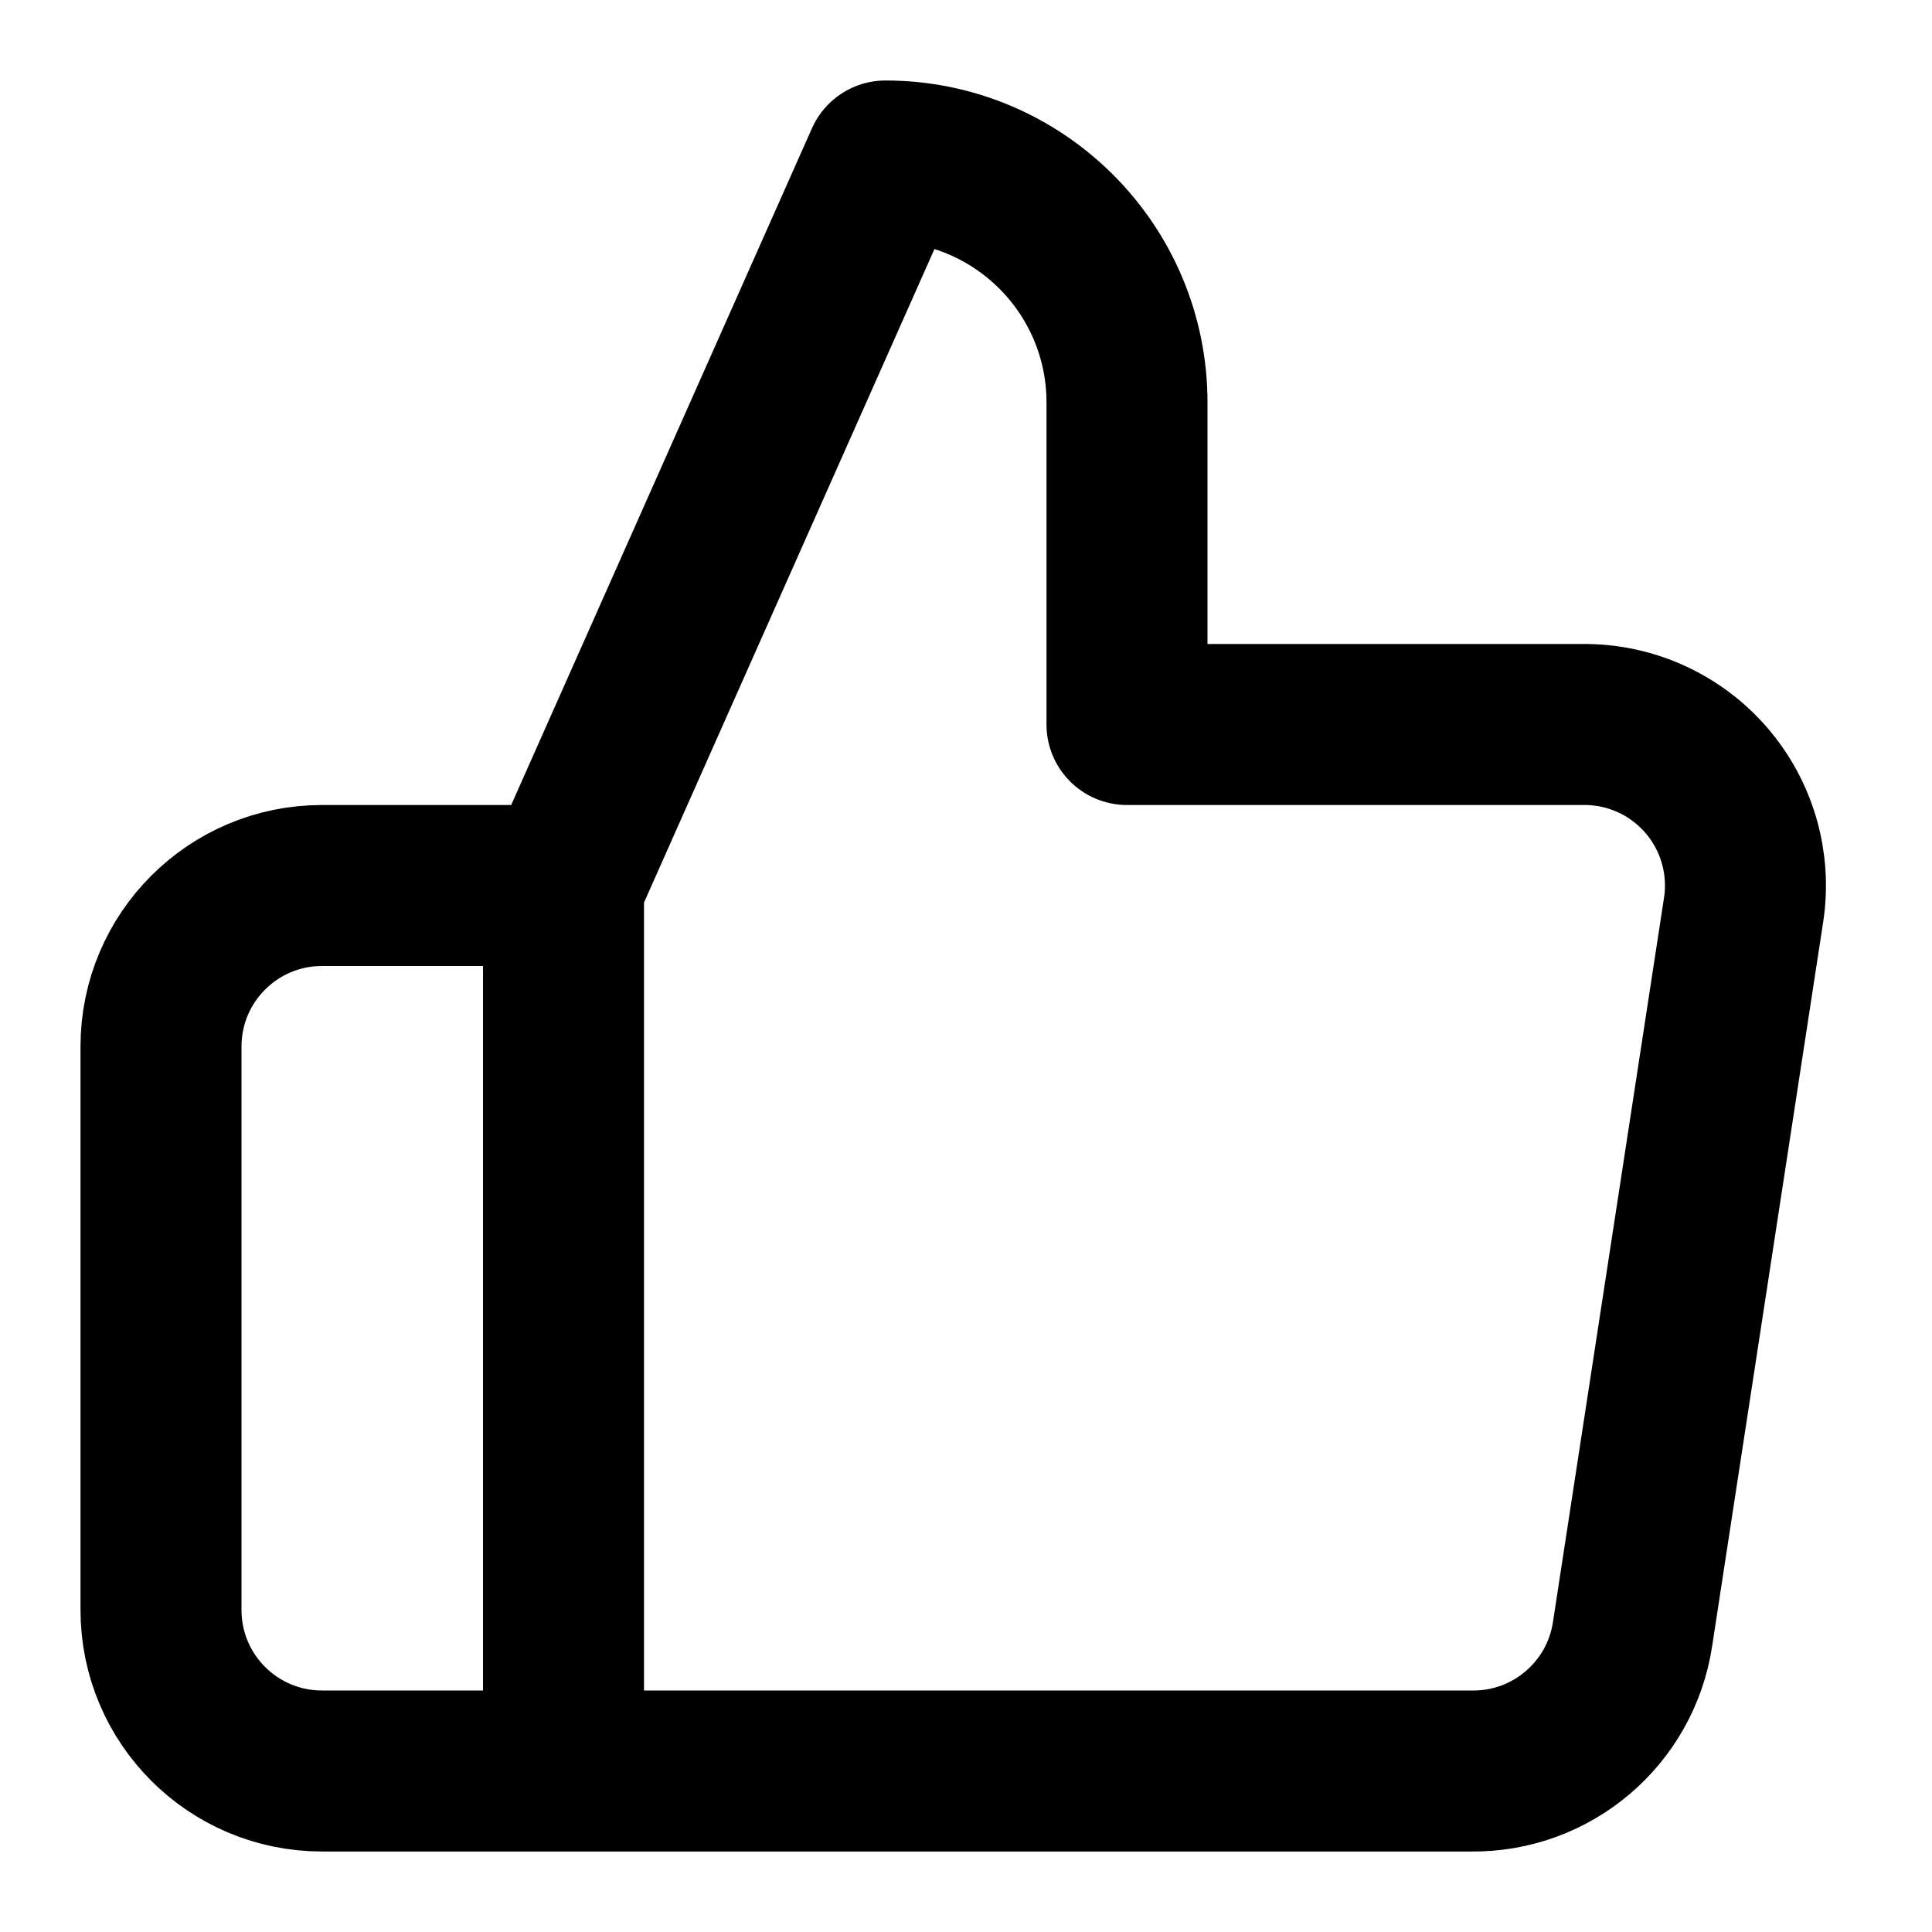
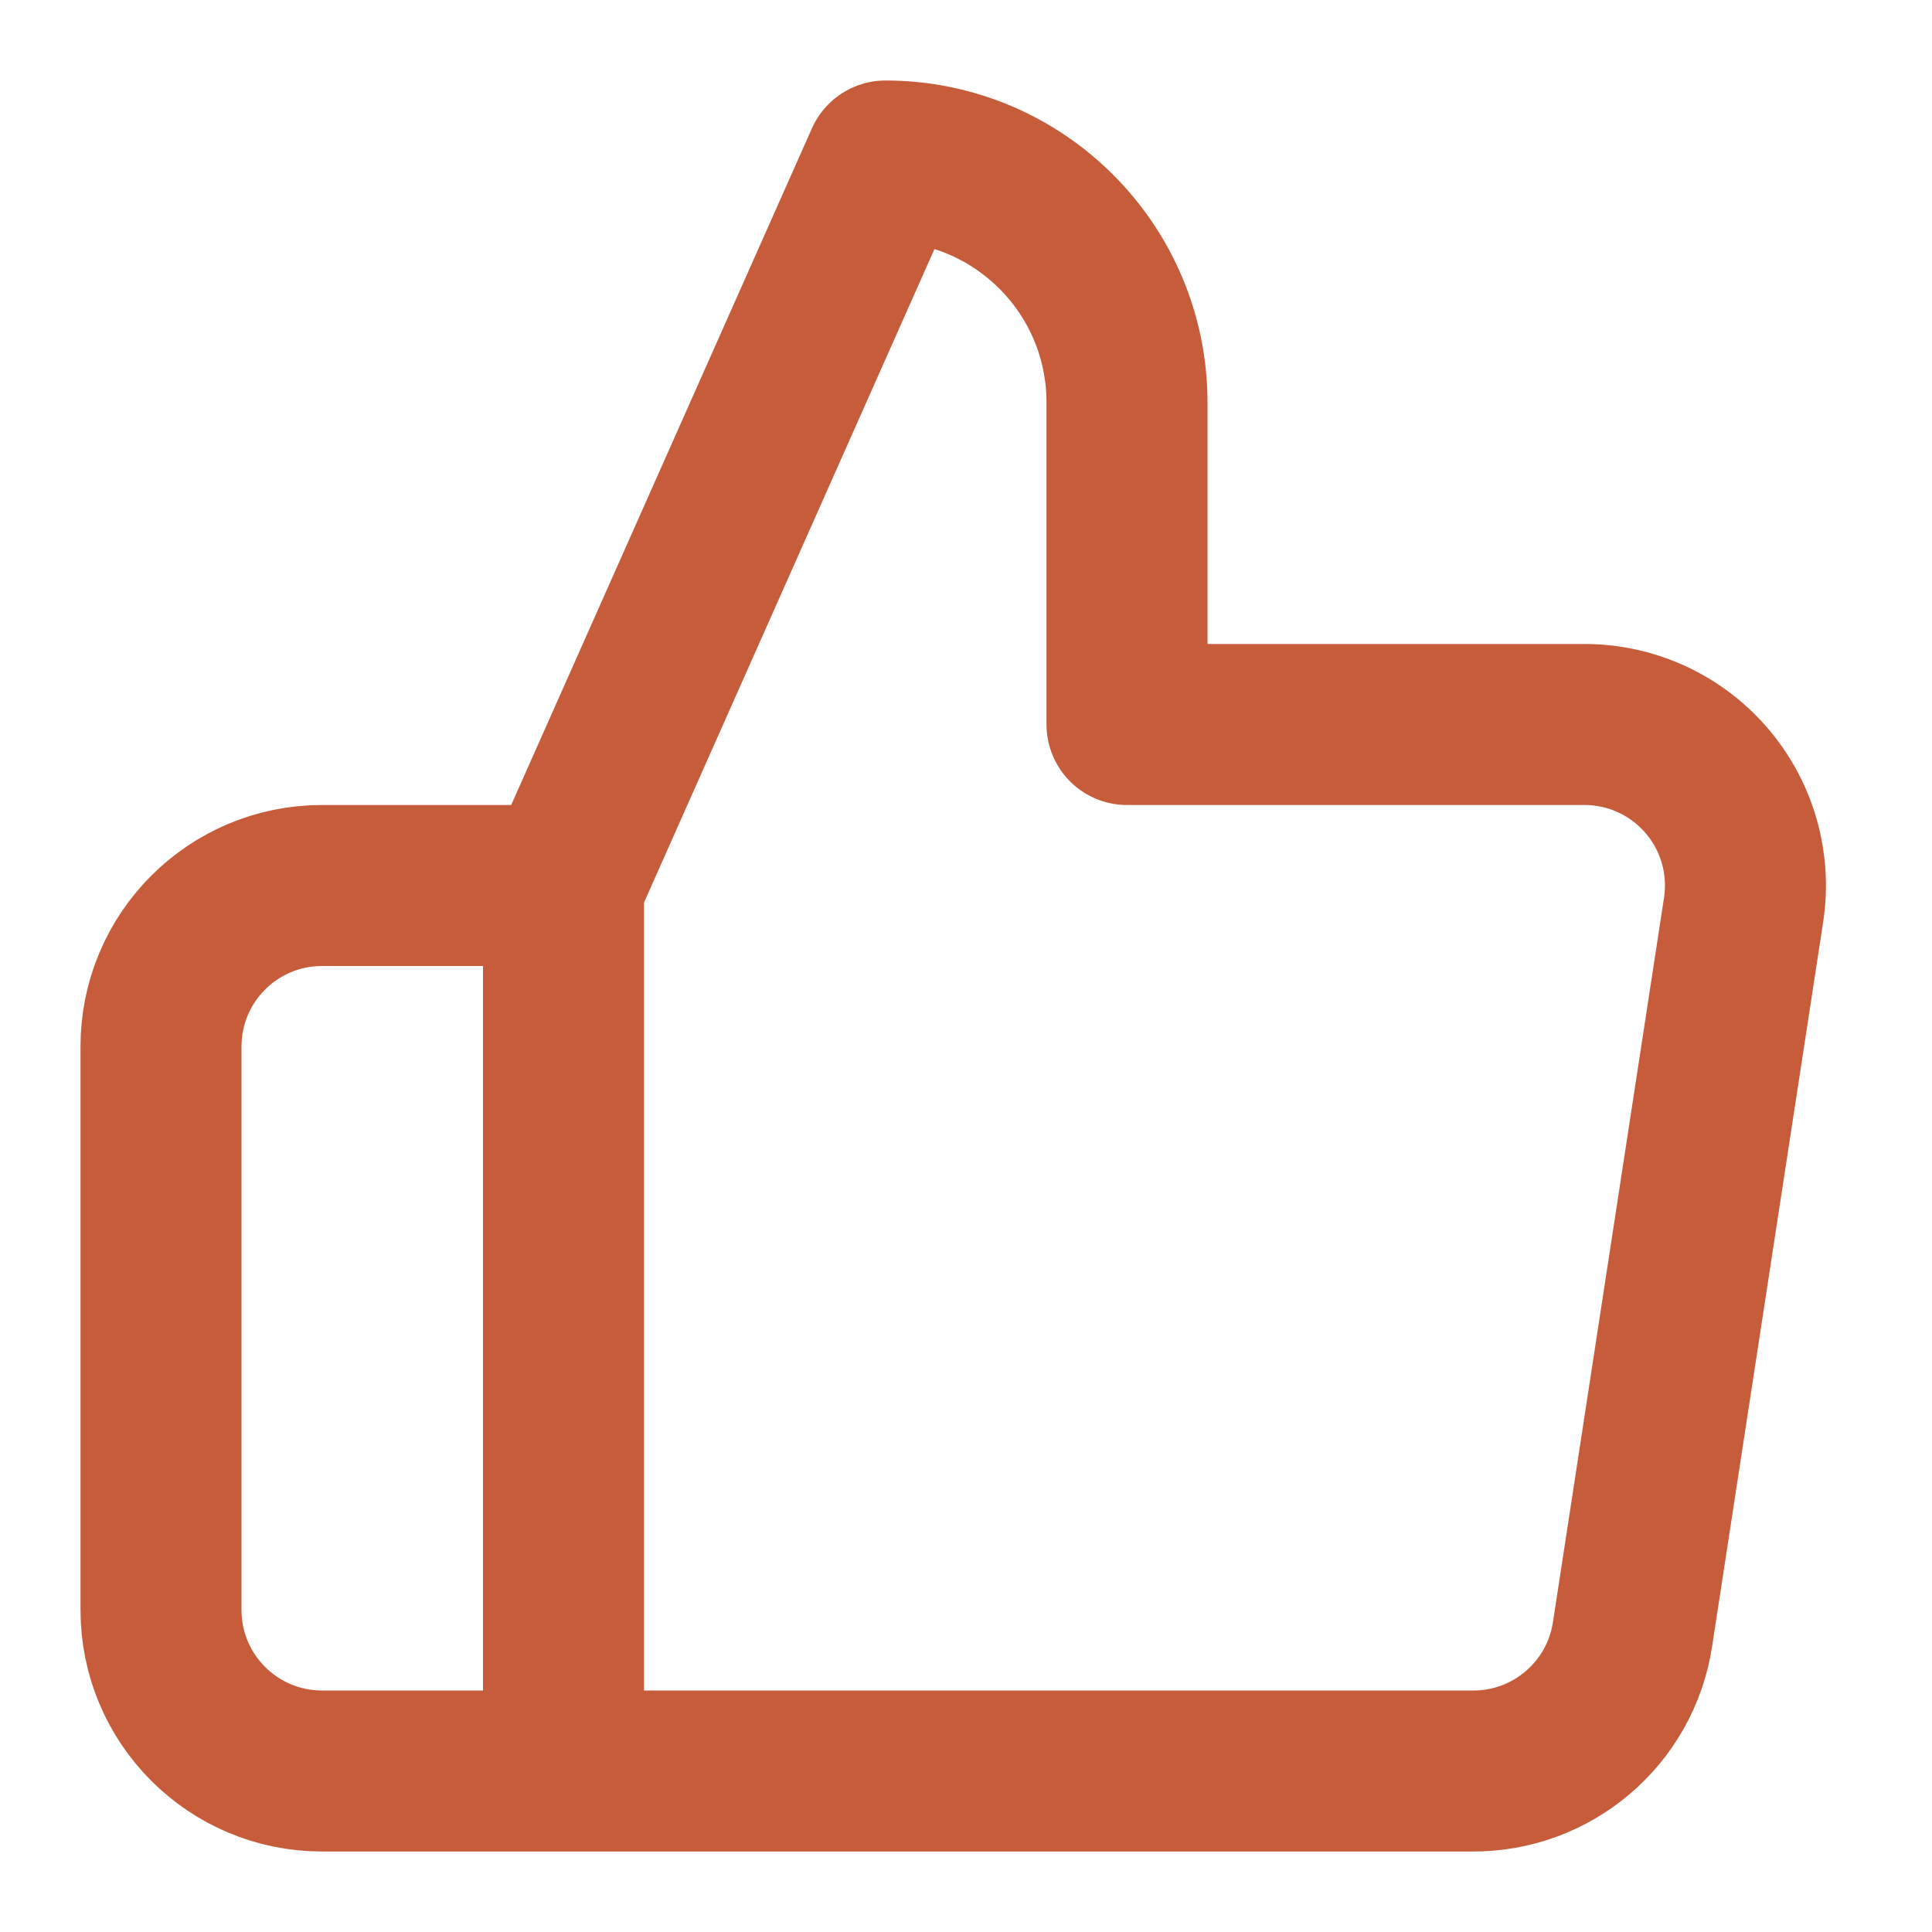
- <svg xmlns="http://www.w3.org/2000/svg" viewBox="0 0 24 24" fill="none" stroke="currentColor" stroke-width="2" stroke-linecap="round" stroke-linejoin="round">
+ <svg xmlns="http://www.w3.org/2000/svg" viewBox="0 0 24 24" fill="none" stroke="#C75C3A" stroke-width="2" stroke-linecap="round" stroke-linejoin="round">
  <path d="M14 9V5a3 3 0 0 0-3-3l-4 9v11h11.28a2 2 0 0 0 2-1.7l1.38-9a2 2 0 0 0-2-2.3zM7 22H4a2 2 0 0 1-2-2v-7a2 2 0 0 1 2-2h3" />
</svg>
